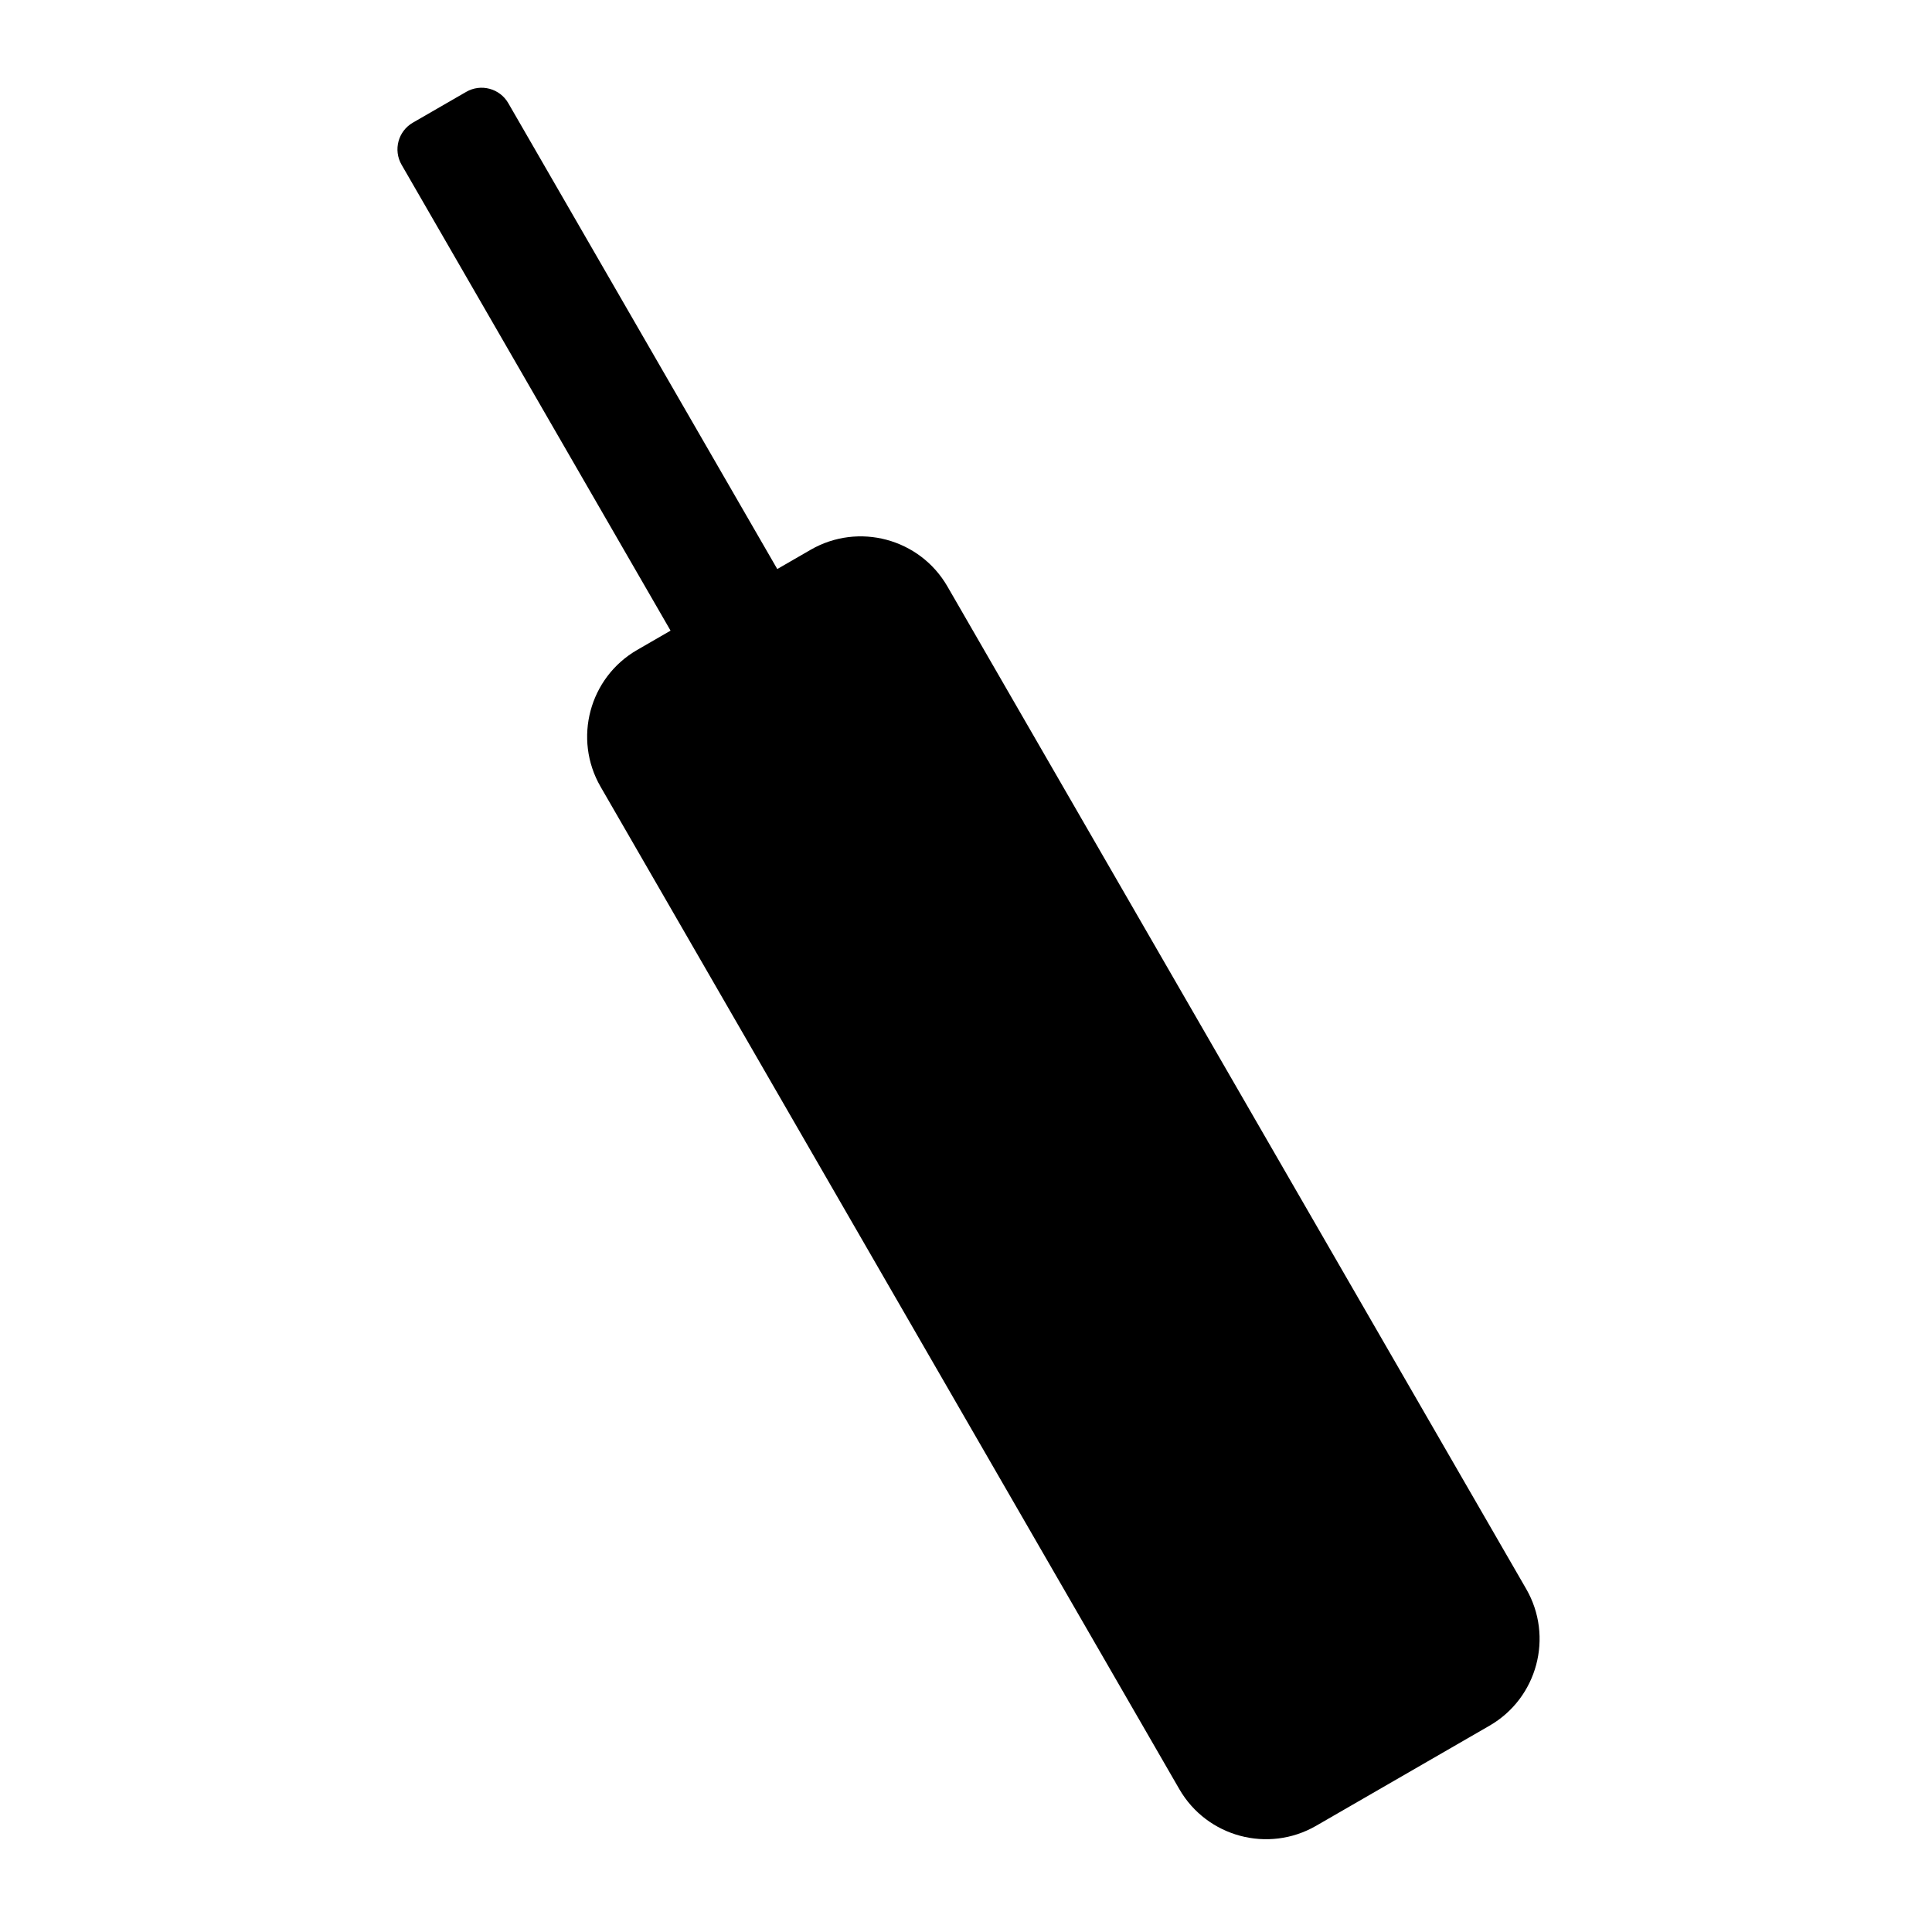
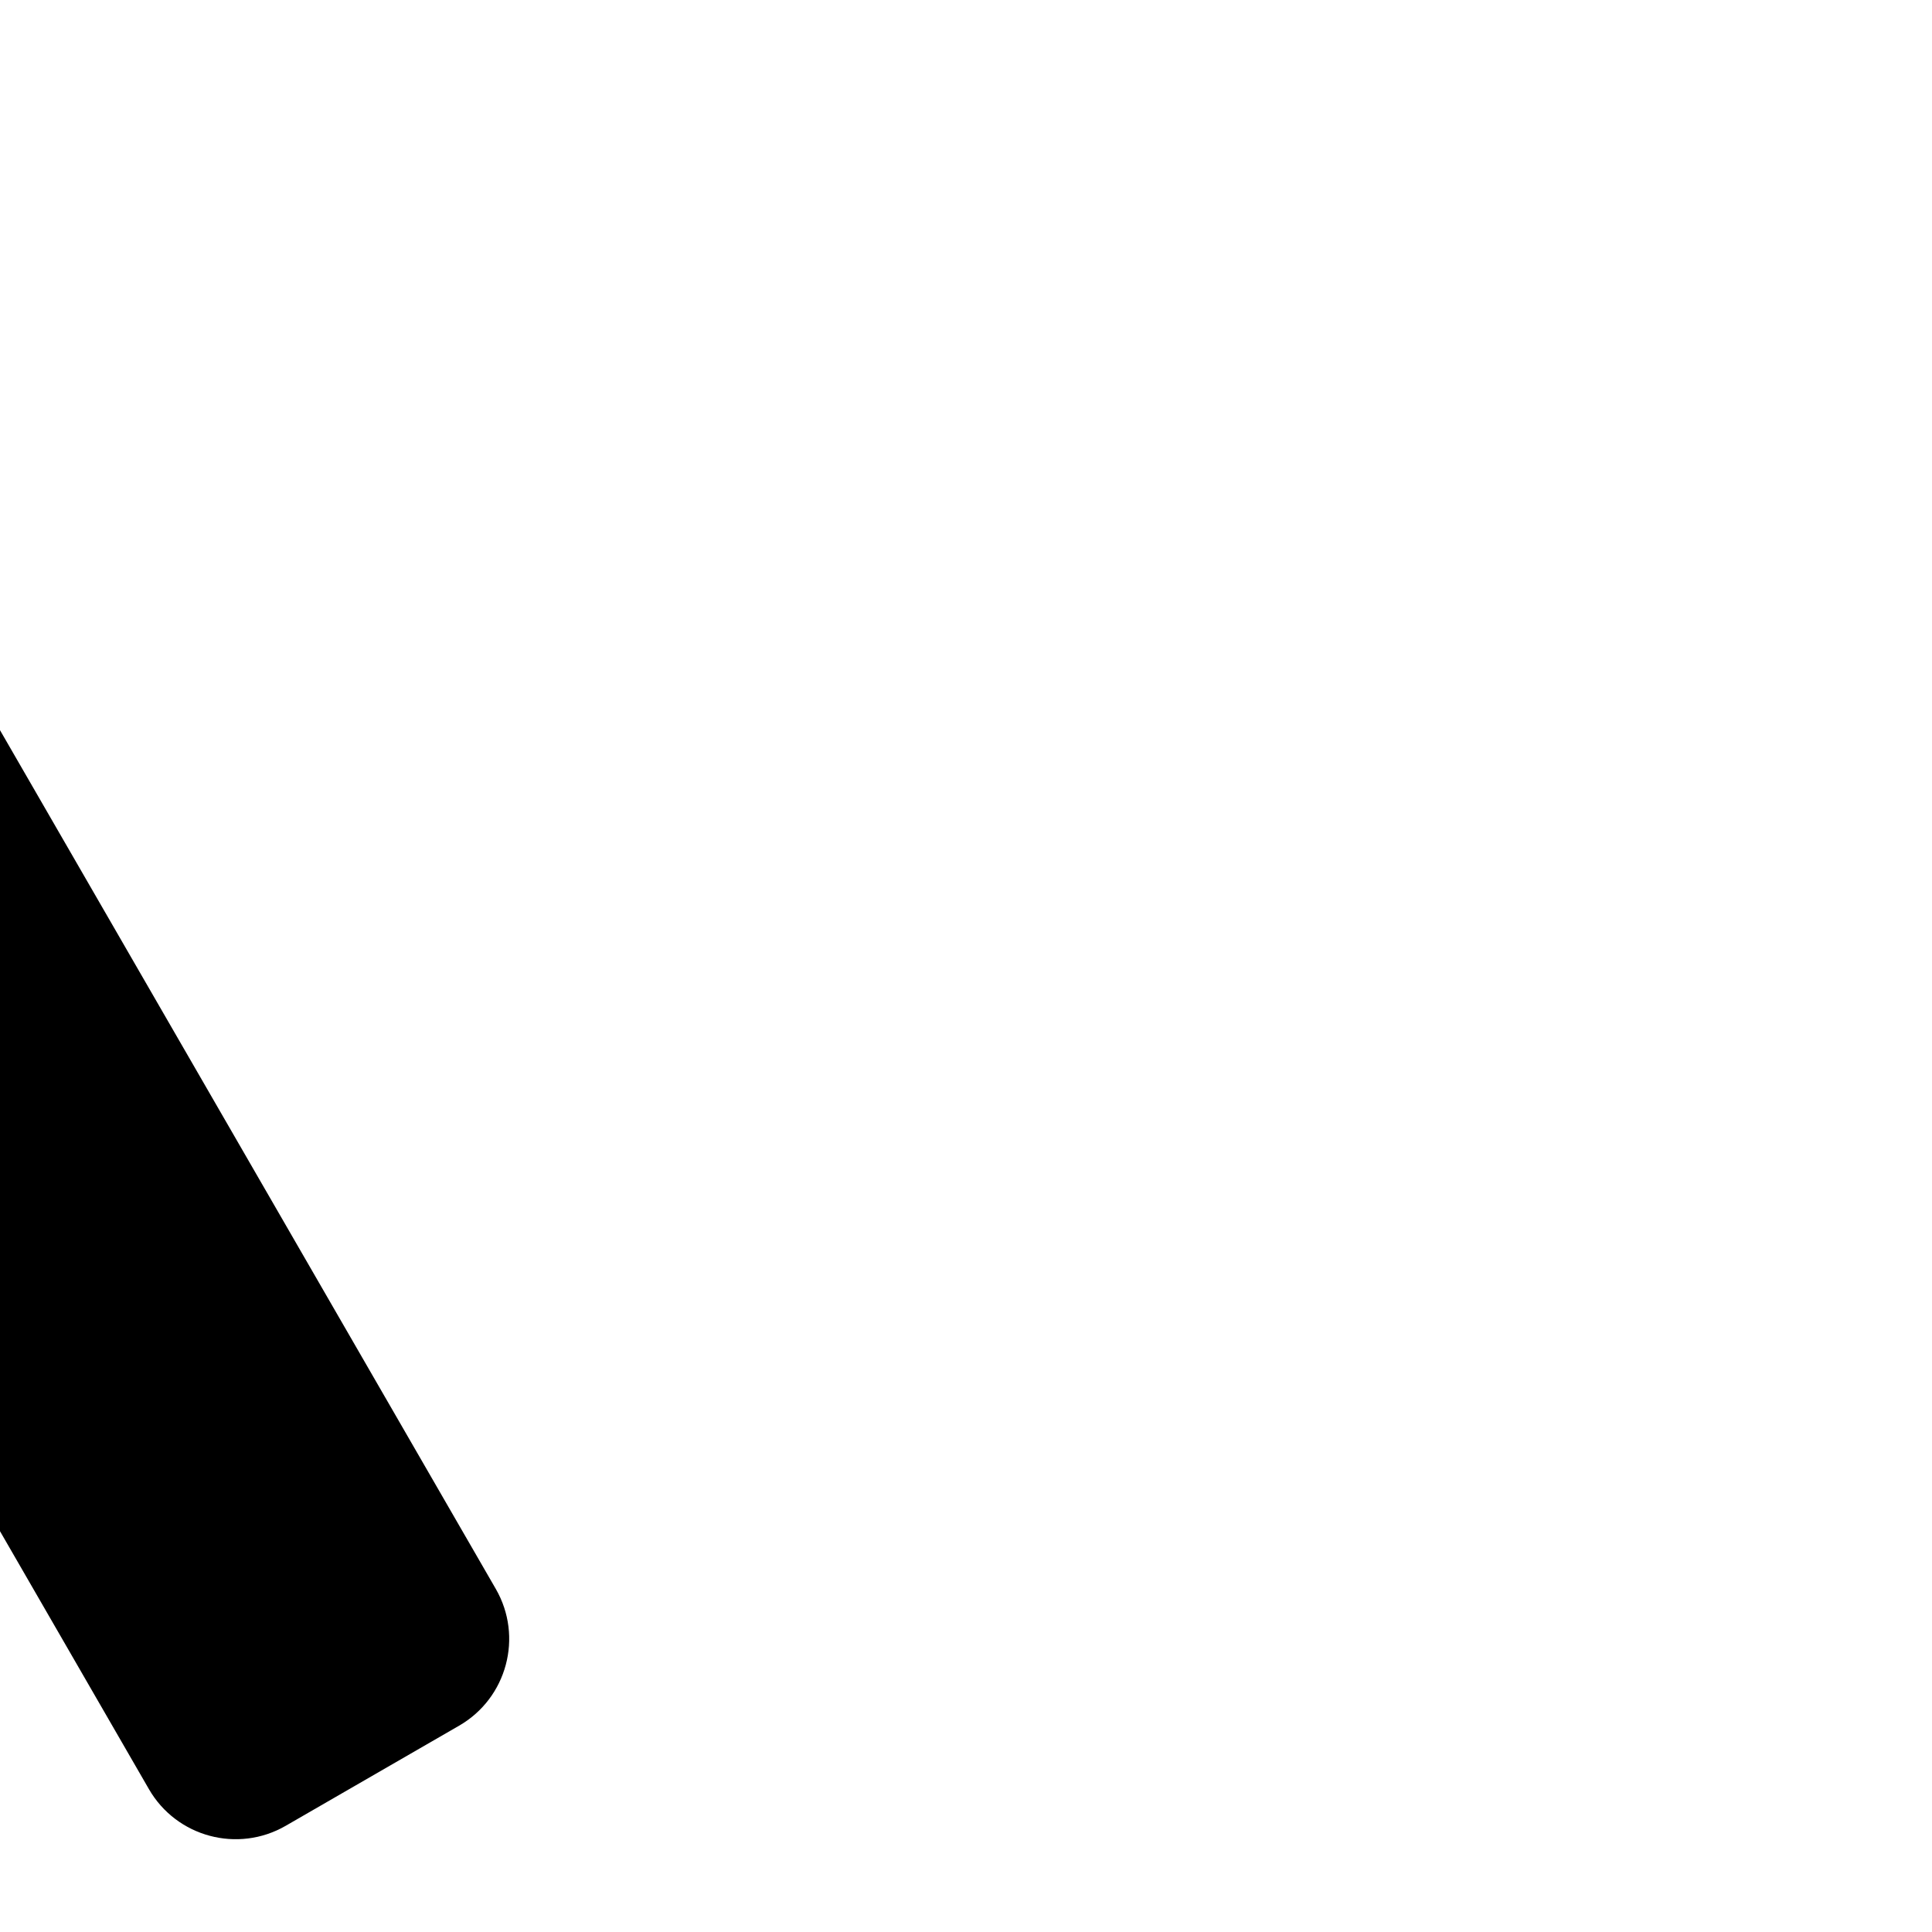
- <svg xmlns="http://www.w3.org/2000/svg" width="100%" height="100%" viewBox="0 0 1500 1500" version="1.1" xml:space="preserve" style="fill-rule:evenodd;clip-rule:evenodd;stroke-linecap:round;stroke-linejoin:round;stroke-miterlimit:1.5;">
+ <svg xmlns="http://www.w3.org/2000/svg" width="100%" height="100%" viewBox="800 0 1500 1500" version="1.1" xml:space="preserve" style="fill-rule:evenodd;clip-rule:evenodd;stroke-linecap:round;stroke-linejoin:round;stroke-miterlimit:1.5;">
  <g class="cricket-bat">
    <path class="handle" d="M394.627,80.077c-6.6,-11.43 -21.237,-15.352 -32.668,-8.753l-41.42,23.914c-11.431,6.599 -15.353,21.237 -8.754,32.668l239.37,414.599c6.599,11.431 21.237,15.353 32.667,8.754l41.421,-23.915c11.43,-6.599 15.352,-21.237 8.753,-32.667l-239.369,-414.6Z" />
    <path class="wood" d="M735.566,455.303c-21.453,-37.158 -69.036,-49.908 -106.193,-28.455l-134.648,77.739c-37.157,21.453 -49.907,69.036 -28.455,106.193l449.36,778.314c21.452,37.157 69.036,49.907 106.193,28.454l134.648,-77.739c37.157,-21.452 49.907,-69.036 28.454,-106.193l-449.359,-778.313Z" />
-     <path class="triangle" d="M772.829,830.799l-252.201,-341.167l82.841,-47.829l169.36,388.996Z" />
+     <path class="handle" d="M772.829,830.799l-252.201,-341.167l82.841,-47.829l169.36,388.996Z" />
  </g>
</svg>
